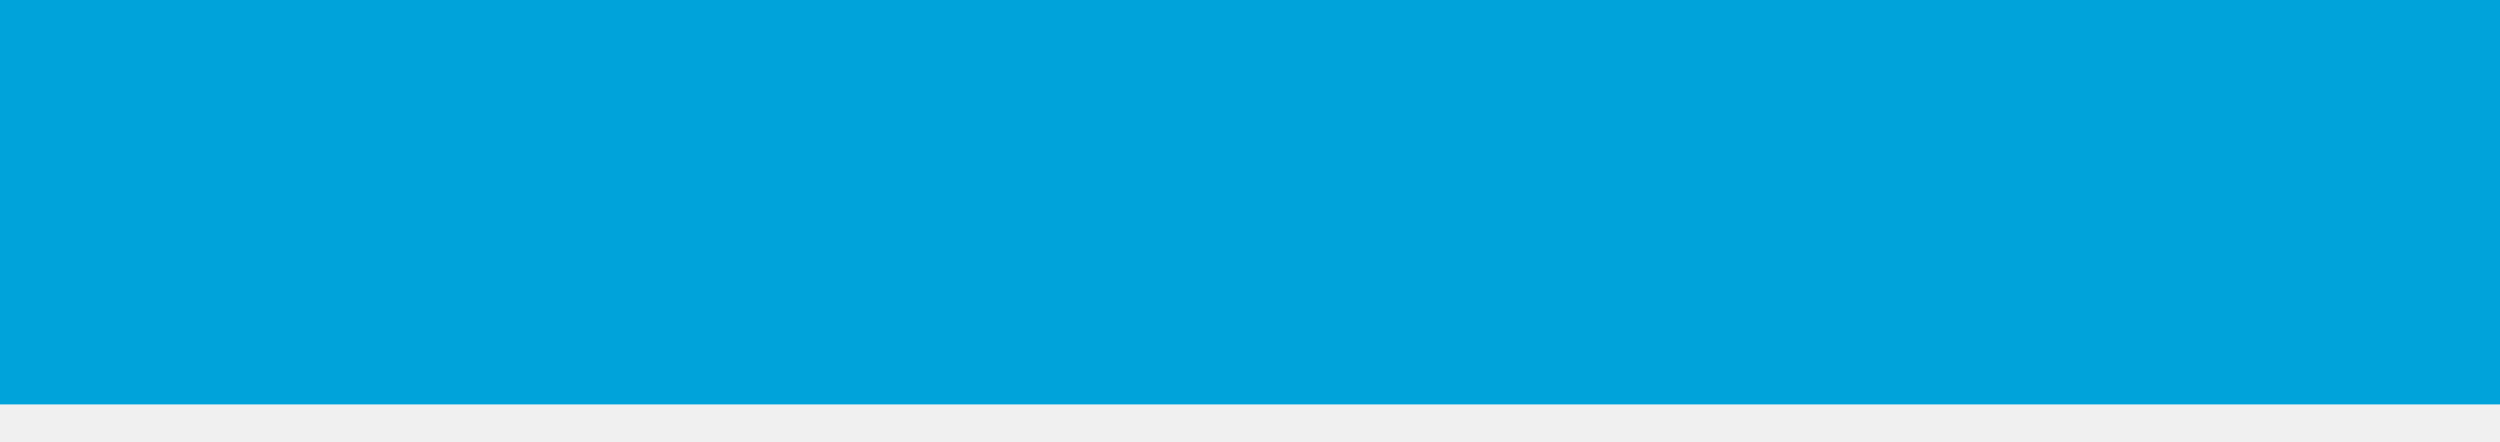
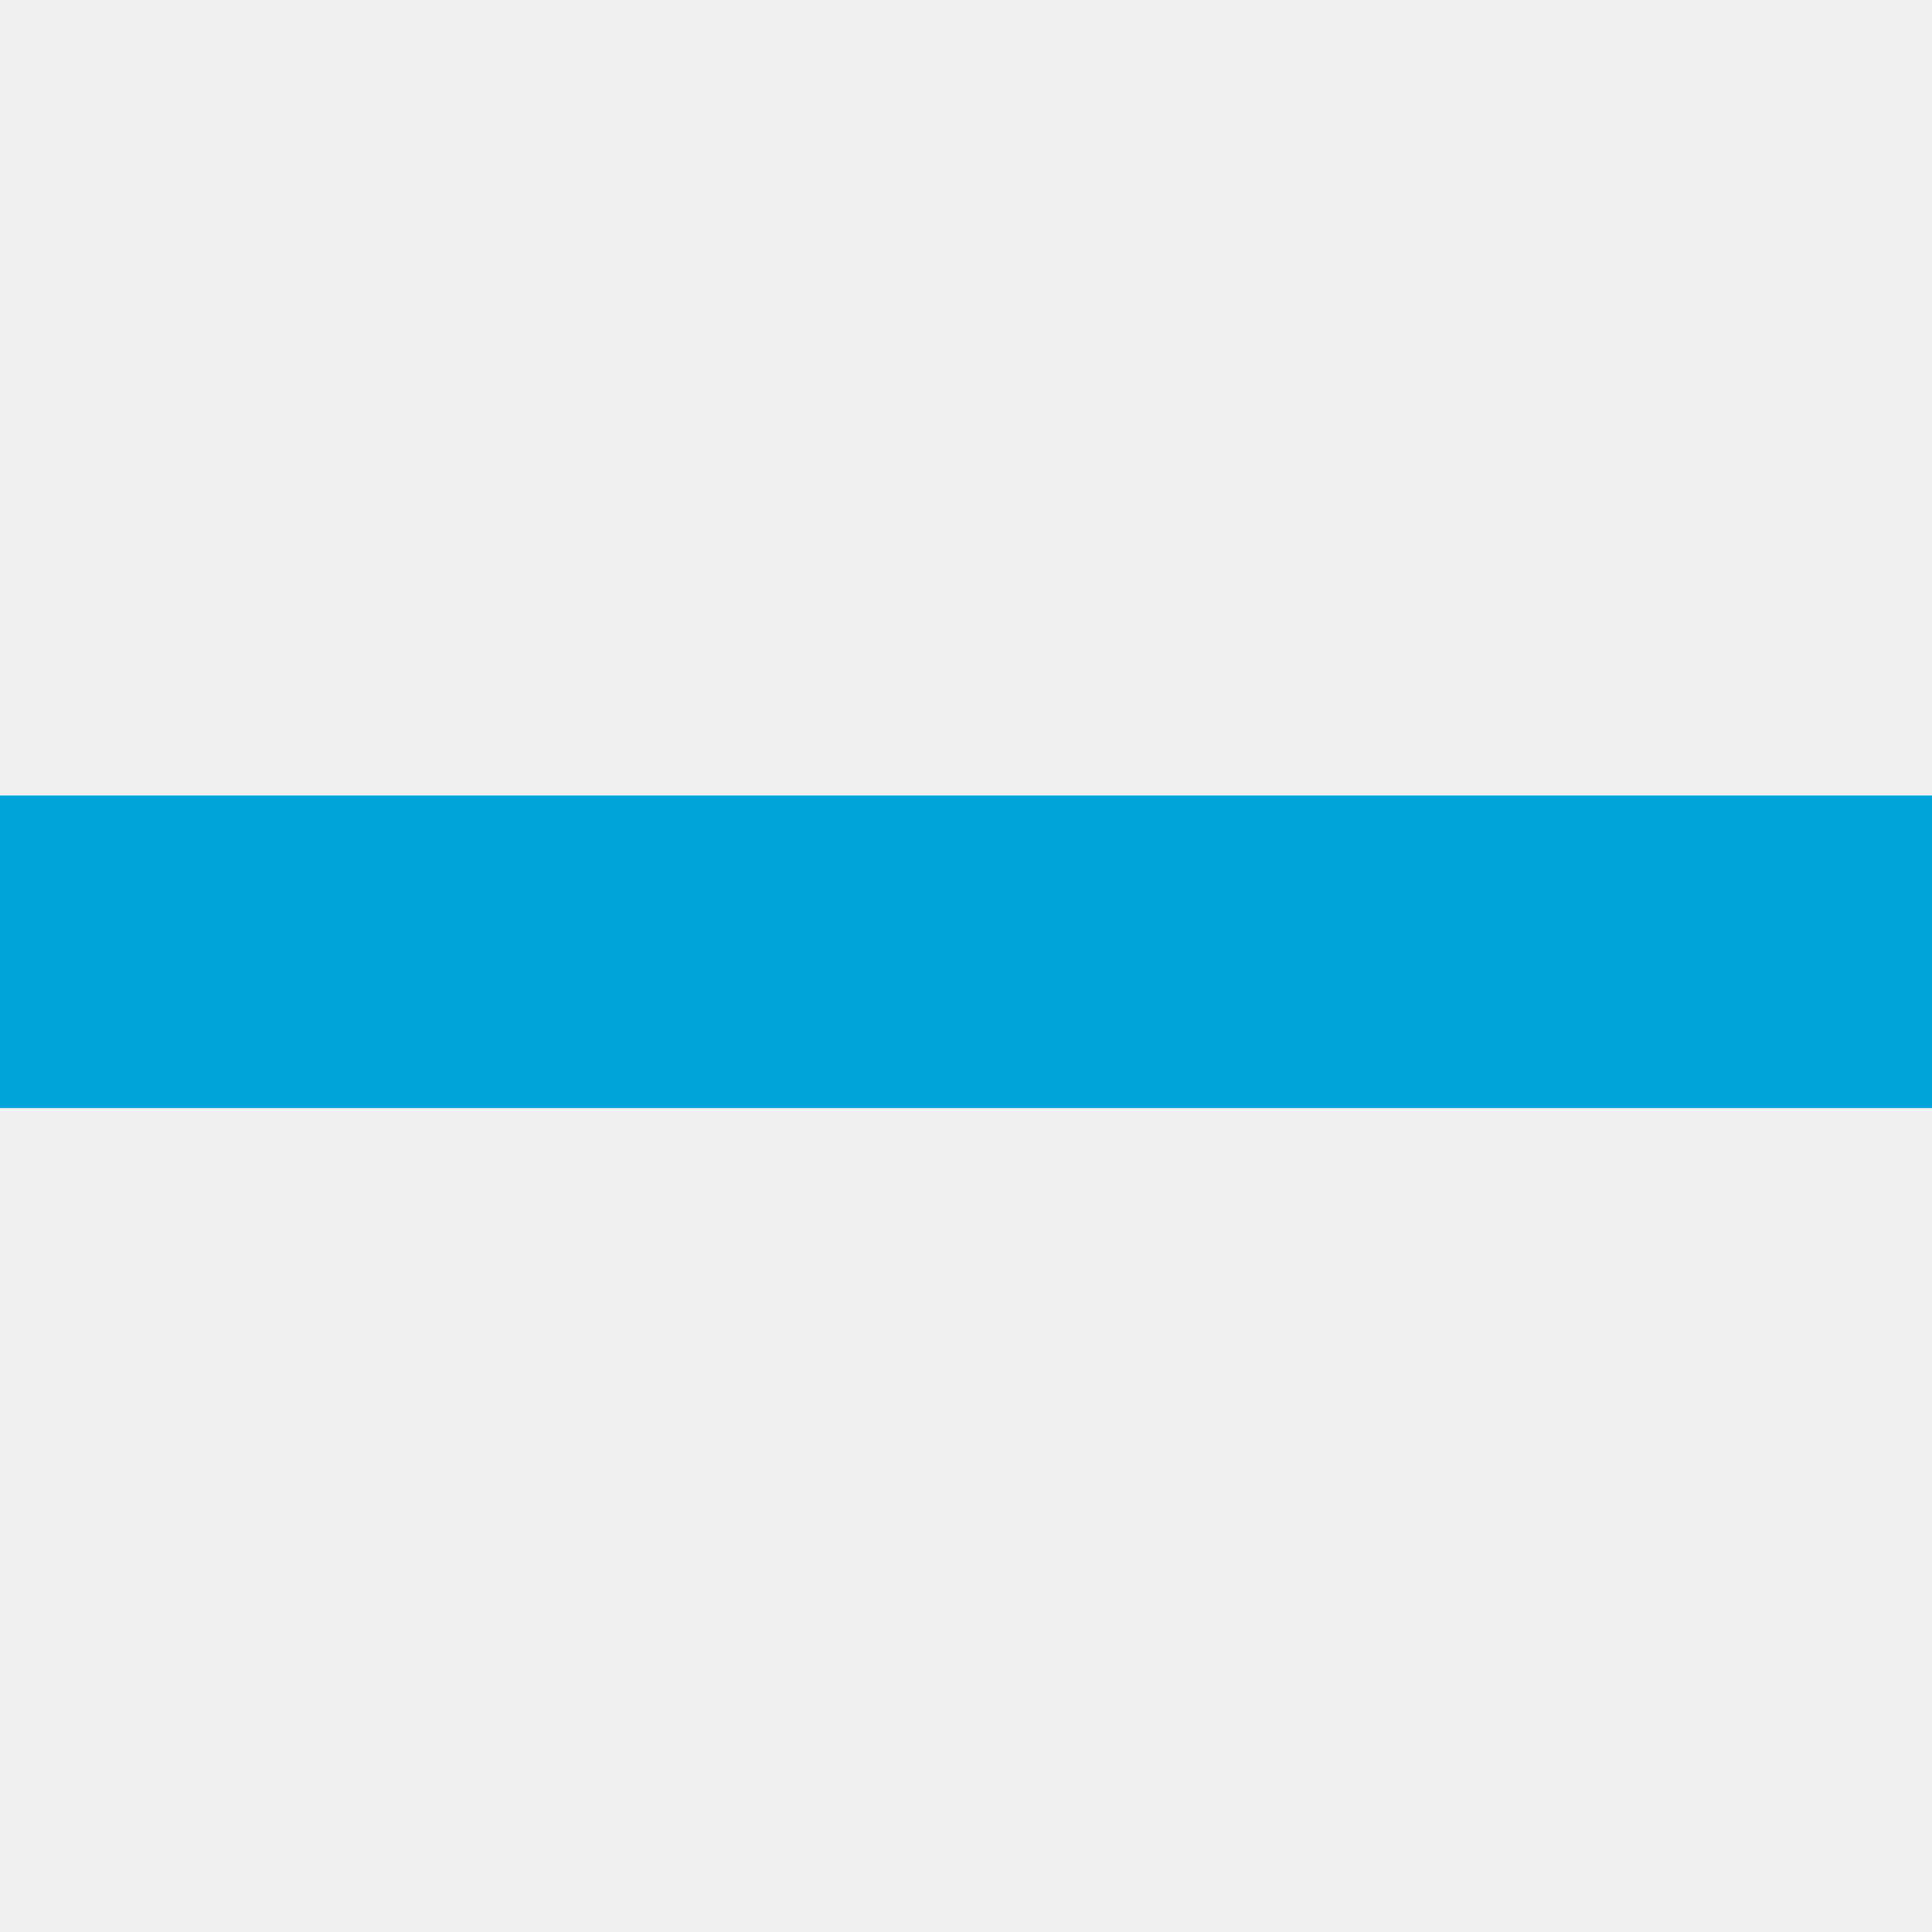
- <svg xmlns="http://www.w3.org/2000/svg" width="34px" height="6px" viewBox="0 0 34 6" version="1.1">
-   <g id="Symbols" stroke="none" stroke-width="1" fill="none" fill-rule="evenodd">
-     <g id="Atoms--/-Icons-/-minus" transform="translate(-33, -46)" fill="#00A3DA" fill-rule="nonzero">
-       <g id="flaticon1566679521-svg" transform="translate(33, 46)">
+ <svg xmlns="http://www.w3.org/2000/svg" xmlns:xlink="http://www.w3.org/1999/xlink" width="34px" height="34px" viewBox="0 0 34 34" version="1.1">
+   <defs>
+     <polygon id="path-1" points="34 19.429 19.429 19.429 19.429 34 14.571 34 14.571 19.429 0 19.429 0 14.571 14.571 14.571 14.571 0 19.429 0 19.429 14.571 34 14.571" />
+   </defs>
+   <g id="Page-1" stroke="none" stroke-width="1" fill="none" fill-rule="evenodd">
+     <g id="plus">
+       <g id="Mask-2" fill="#000000" fill-opacity="0" fill-rule="nonzero">
+         <polygon id="path-1" points="34 19.429 19.429 19.429 19.429 34 14.571 34 14.571 19.429 0 19.429 0 14.571 14.571 14.571 14.571 0 19.429 0 19.429 14.571 34 14.571" />
+       </g>
+       <g id="Group-Clipped">
+         <mask id="mask-2" fill="white">
+           <use xlink:href="#path-1" />
+         </mask>
+         <g id="path-1" />
+       </g>
+       <g id="minus" transform="translate(0, 14)" fill="#00A3DA" fill-rule="nonzero">
        <rect id="Rectangle" x="0" y="0" width="34" height="5.5" />
      </g>
    </g>
  </g>
</svg>
